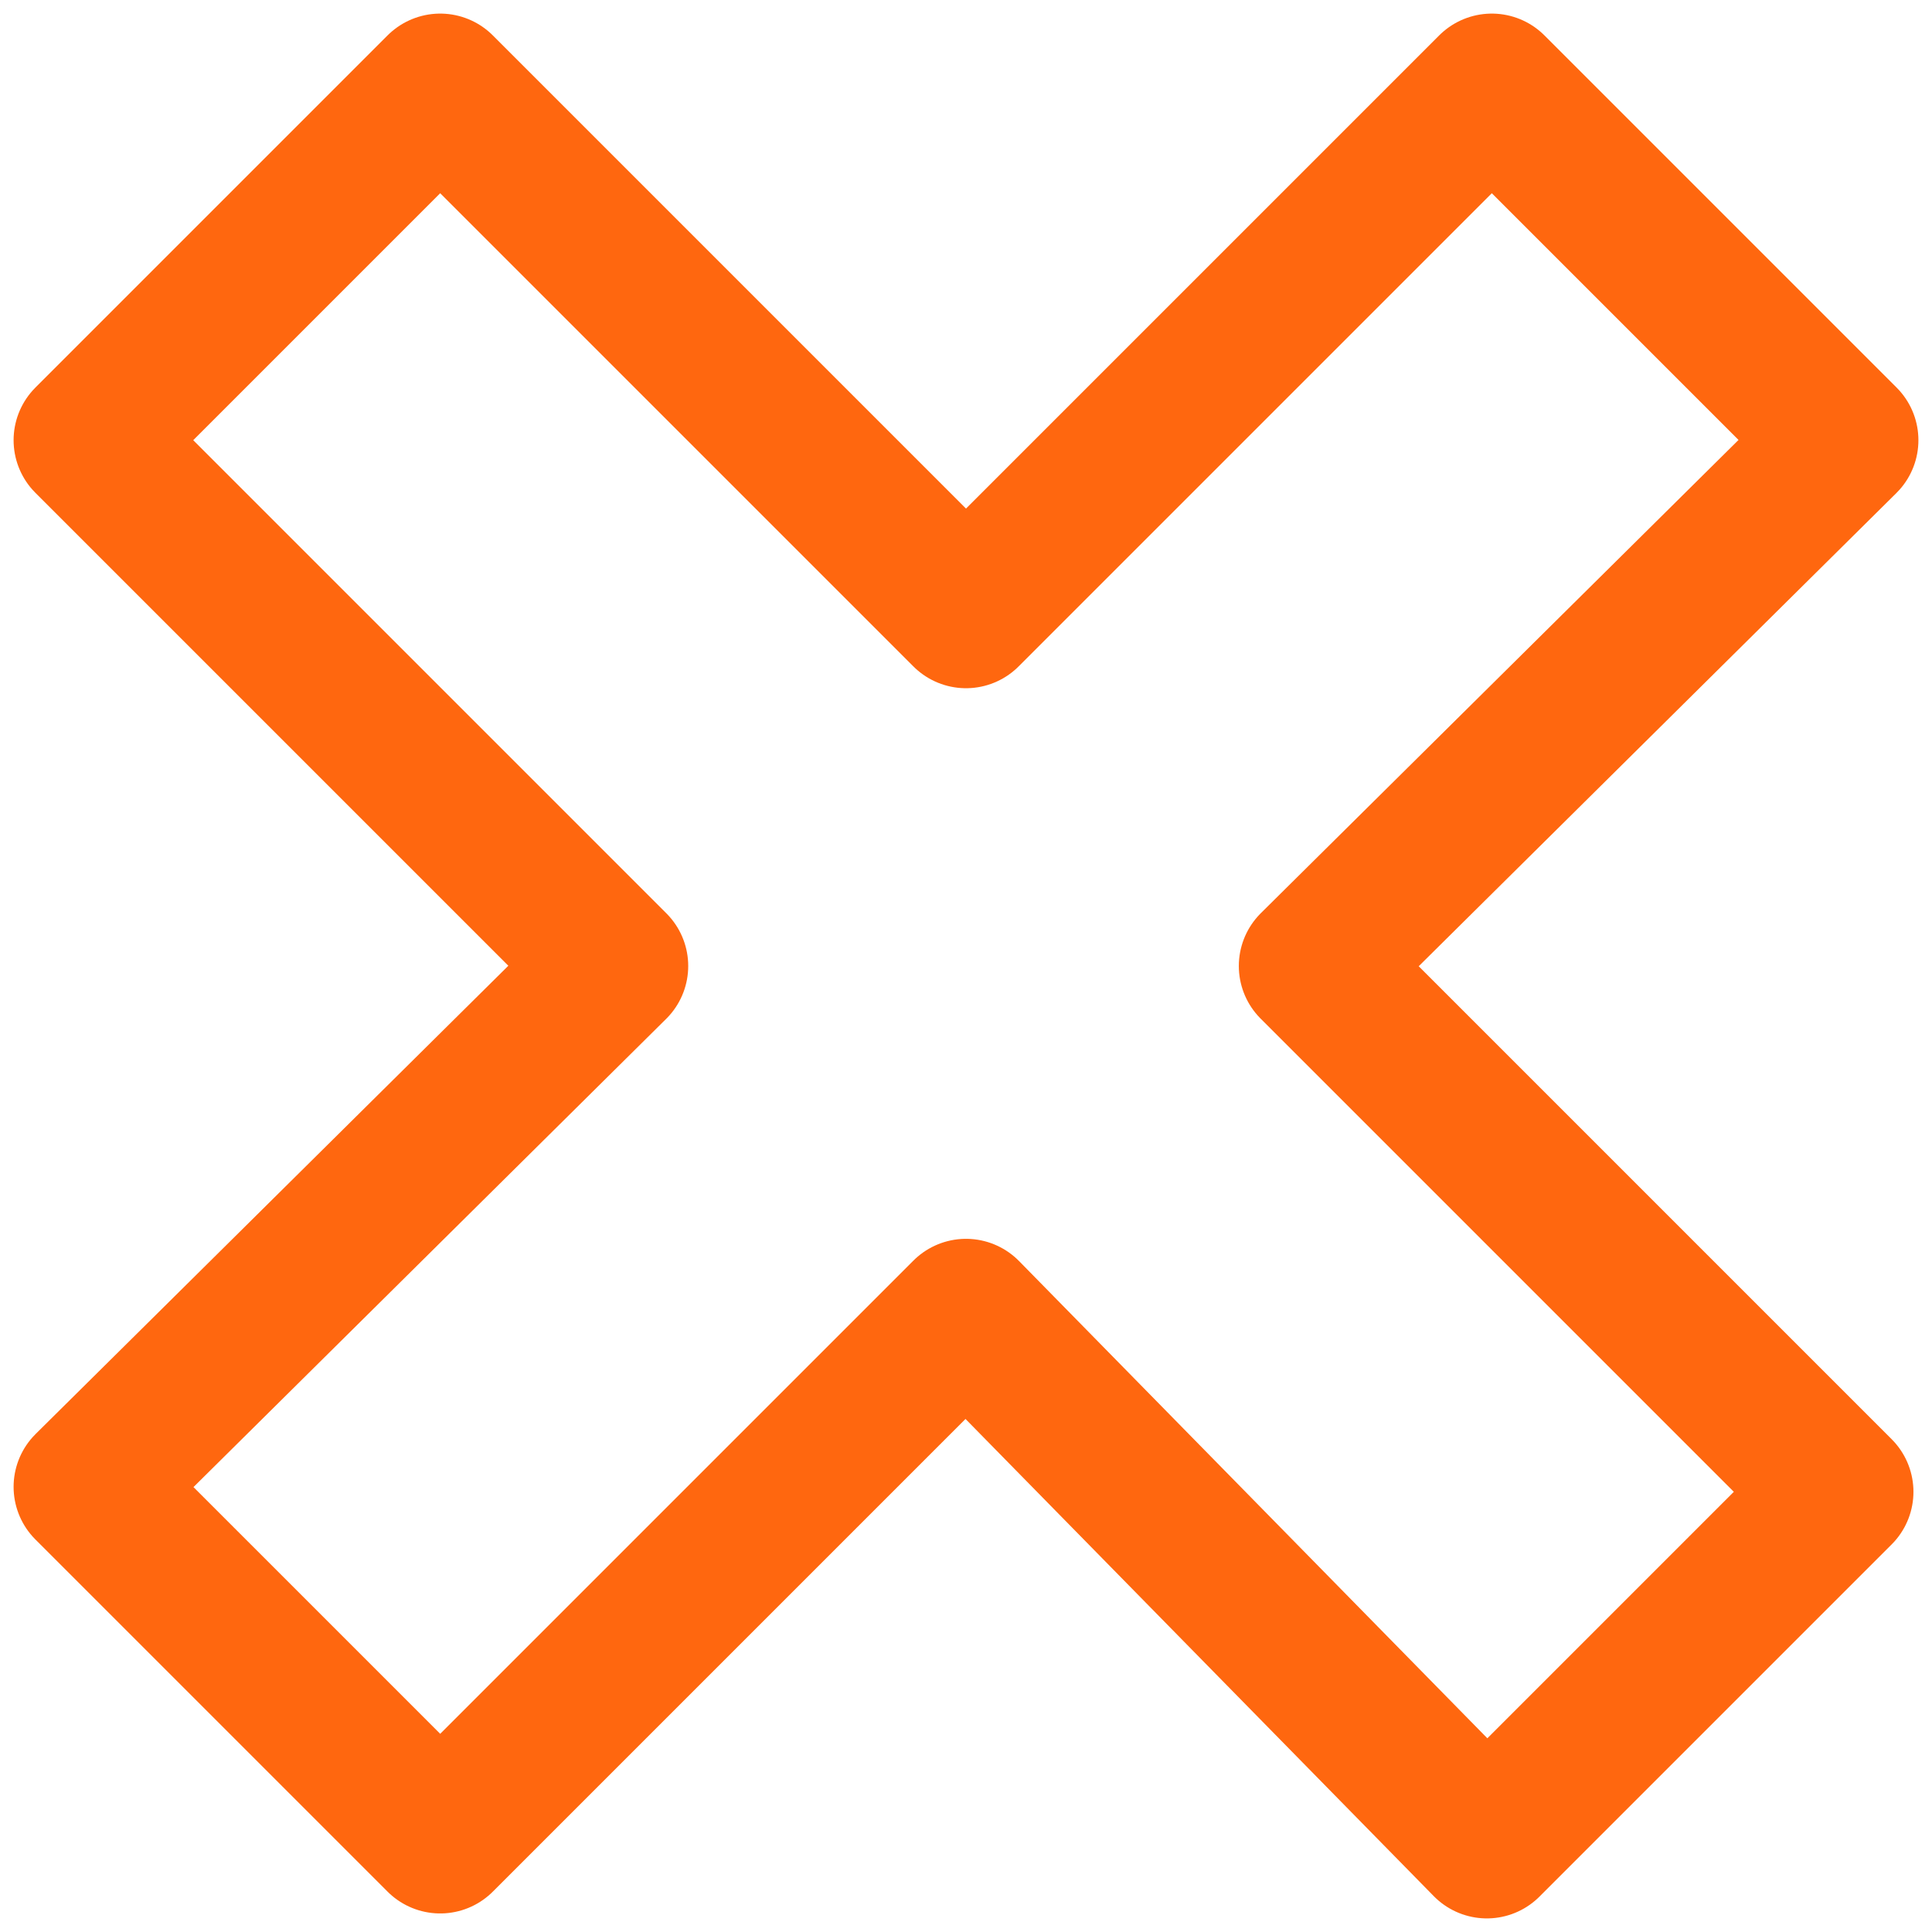
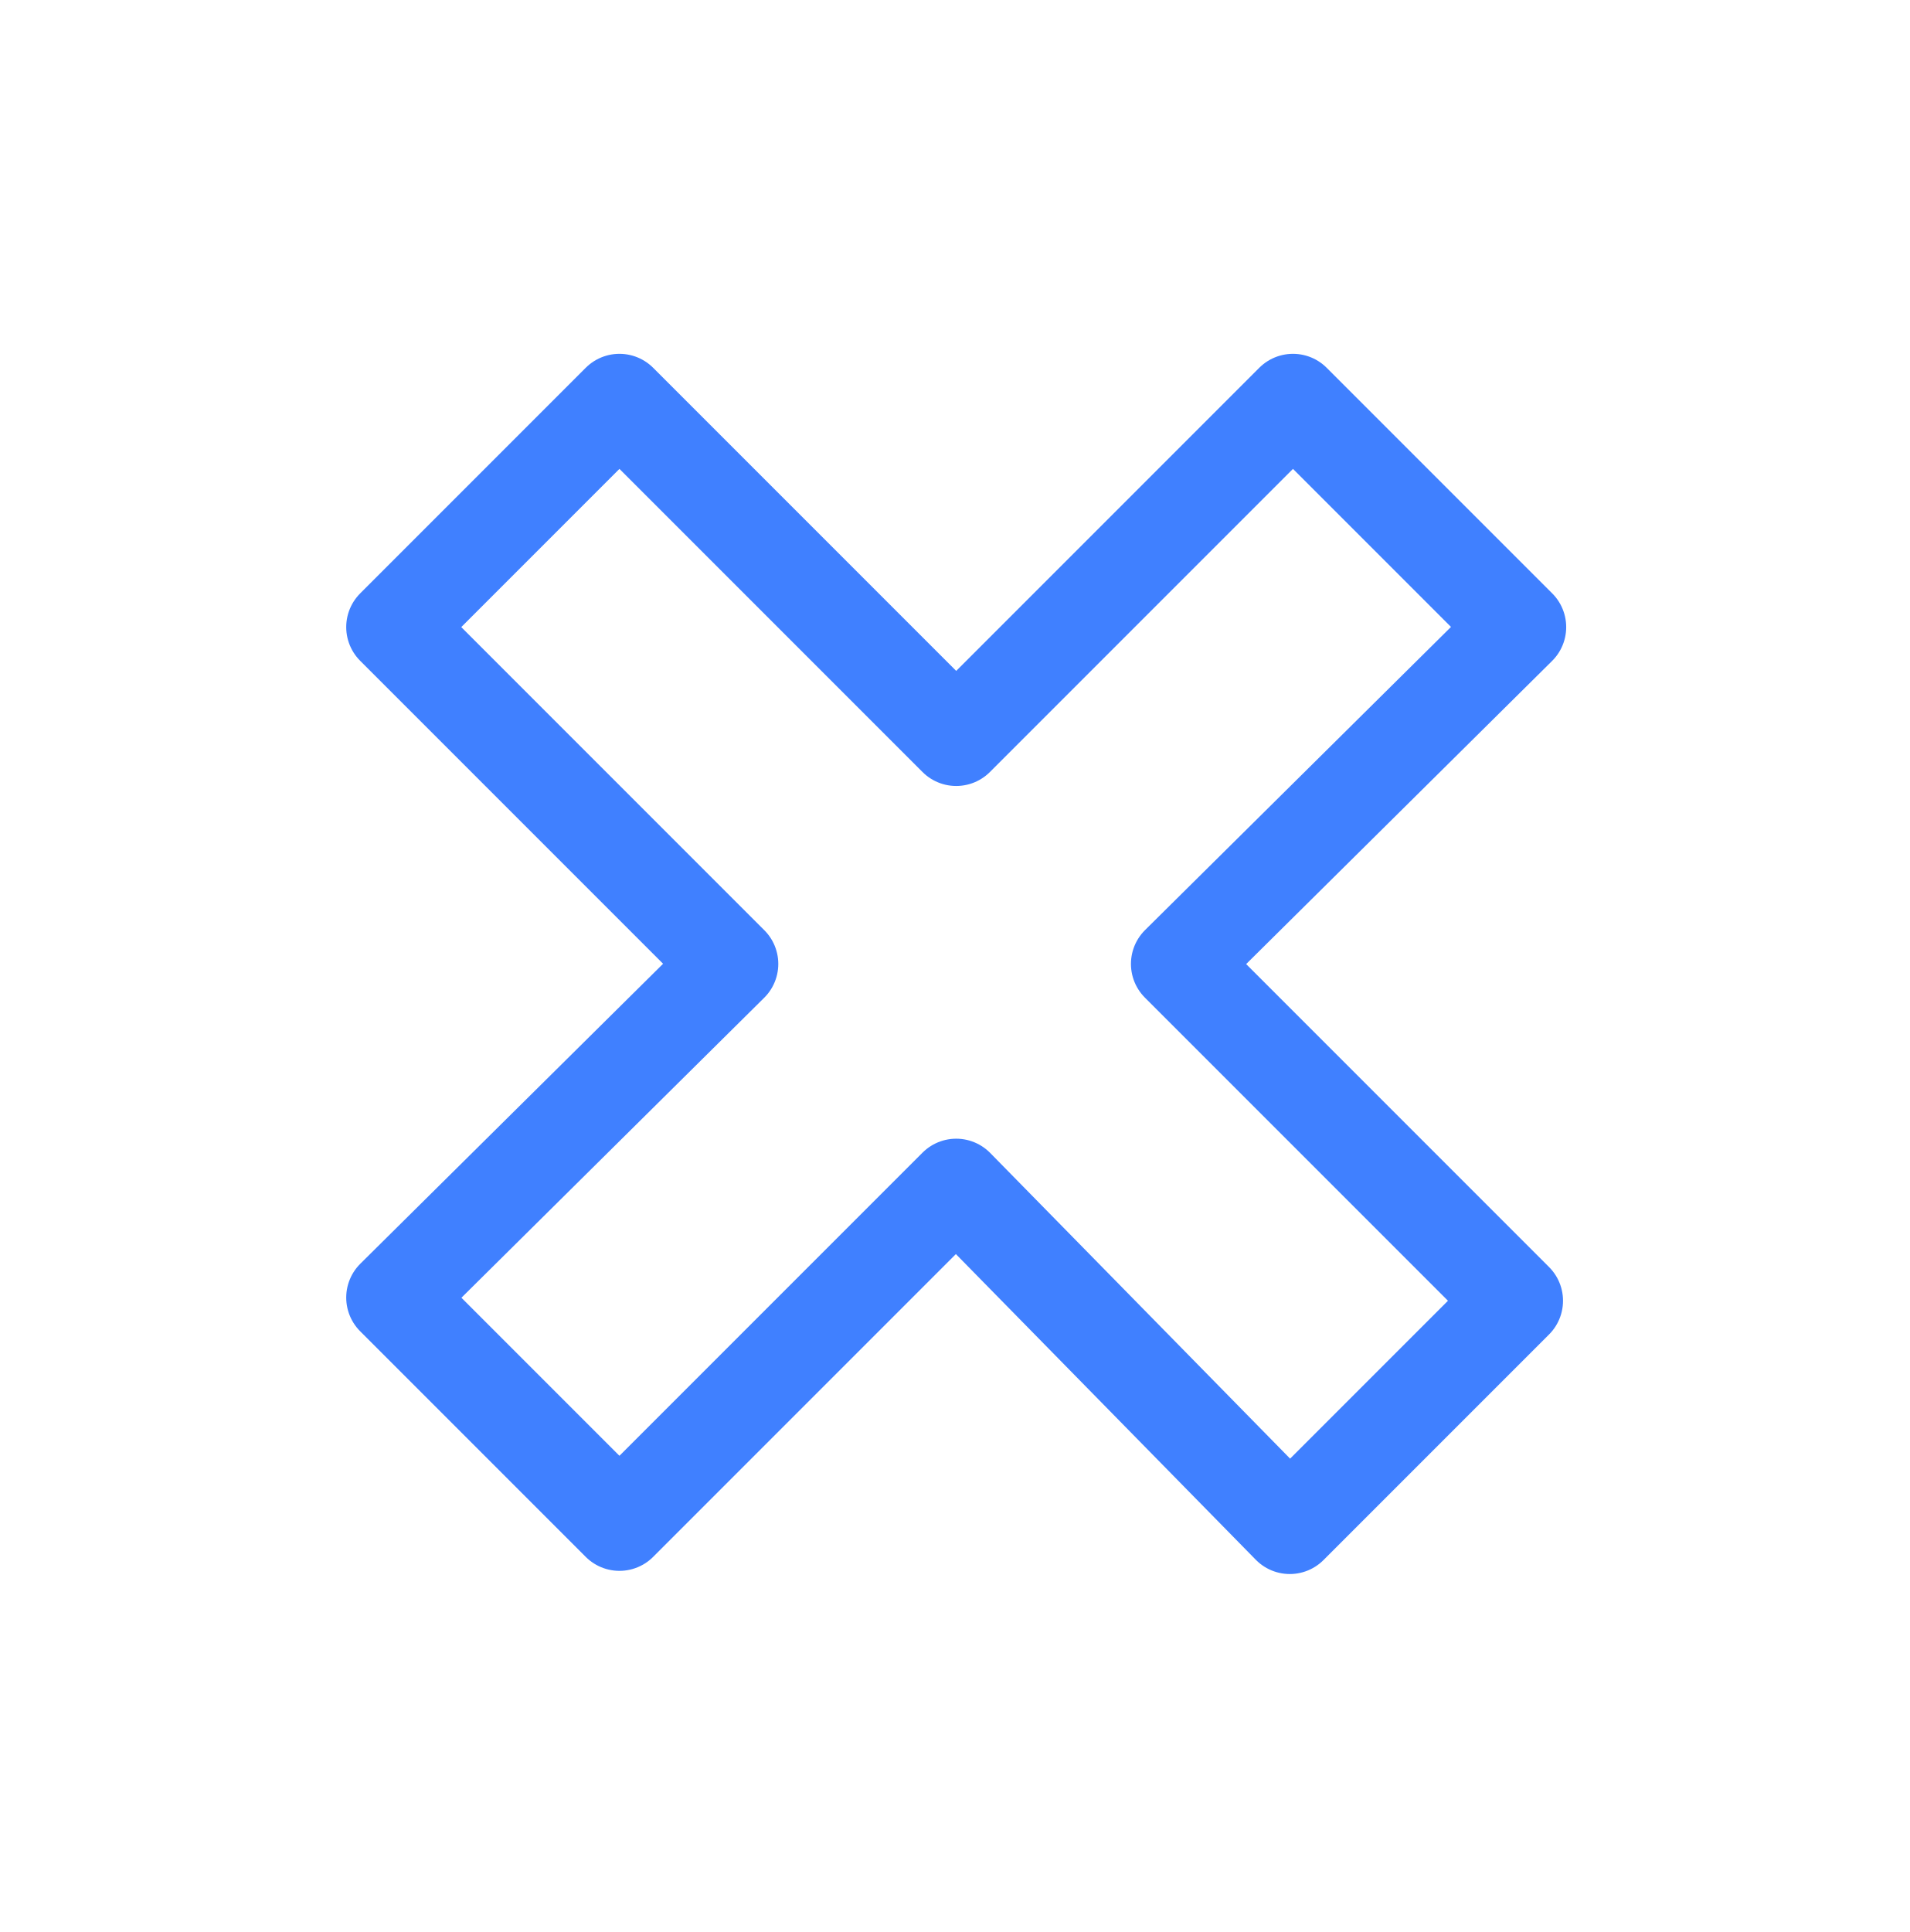
- <svg xmlns="http://www.w3.org/2000/svg" version="1.1" id="svg4160" x="0px" y="0px" viewBox="0 0 64 64" xml:space="preserve" width="64" height="64">
-   <defs id="defs10" />
-   <style type="text/css" id="style2">
+ <svg xmlns="http://www.w3.org/2000/svg" version="1.1" id="svg4160" x="0px" y="0px" viewBox="0 0 60.1 60.8" style="enable-background:new 0 0 60.1 60.8;" xml:space="preserve">
+   <defs id="defs6892" />
+   <style type="text/css" id="style6884">
	.st0{fill:none;stroke:#ff670f;stroke-width:3;stroke-linejoin:round;}
</style>
-   <g id="layer3" transform="translate(-3.532845,5.463643)">
-     <g id="g37" transform="matrix(1.643211,0,0,1.643211,-32.00311,-44.9433)">
-       <path id="path4506" class="st0" d="M 30.5,25.8 41.1,36.4 51.7,25.8 58.8,32.9 48.1,43.5 58.7,54.1 51.6,61.2 41.1,50.5 30.5,61.1 23.4,54 34,43.5 23.4,32.9 Z" style="fill:none;stroke:#ff670f;stroke-width:3;stroke-linejoin:round" />
+   <g id="layer3" transform="translate(-3.532845,2.263642)">
+     <g id="g37" transform="translate(-7.469746,-15.42896)">
+       <path id="path4506" class="st0" d="M30.5,25.8l10.6,10.6l10.6-10.6l7.1,7.1L48.1,43.5l10.6,10.6    l-7.1,7.1L41.1,50.5L30.5,61.1l-7.1-7.1L34,43.5L23.4,32.9L30.5,25.8z" style="stroke:#4080ff;stroke-opacity:1" />
    </g>
  </g>
</svg>
